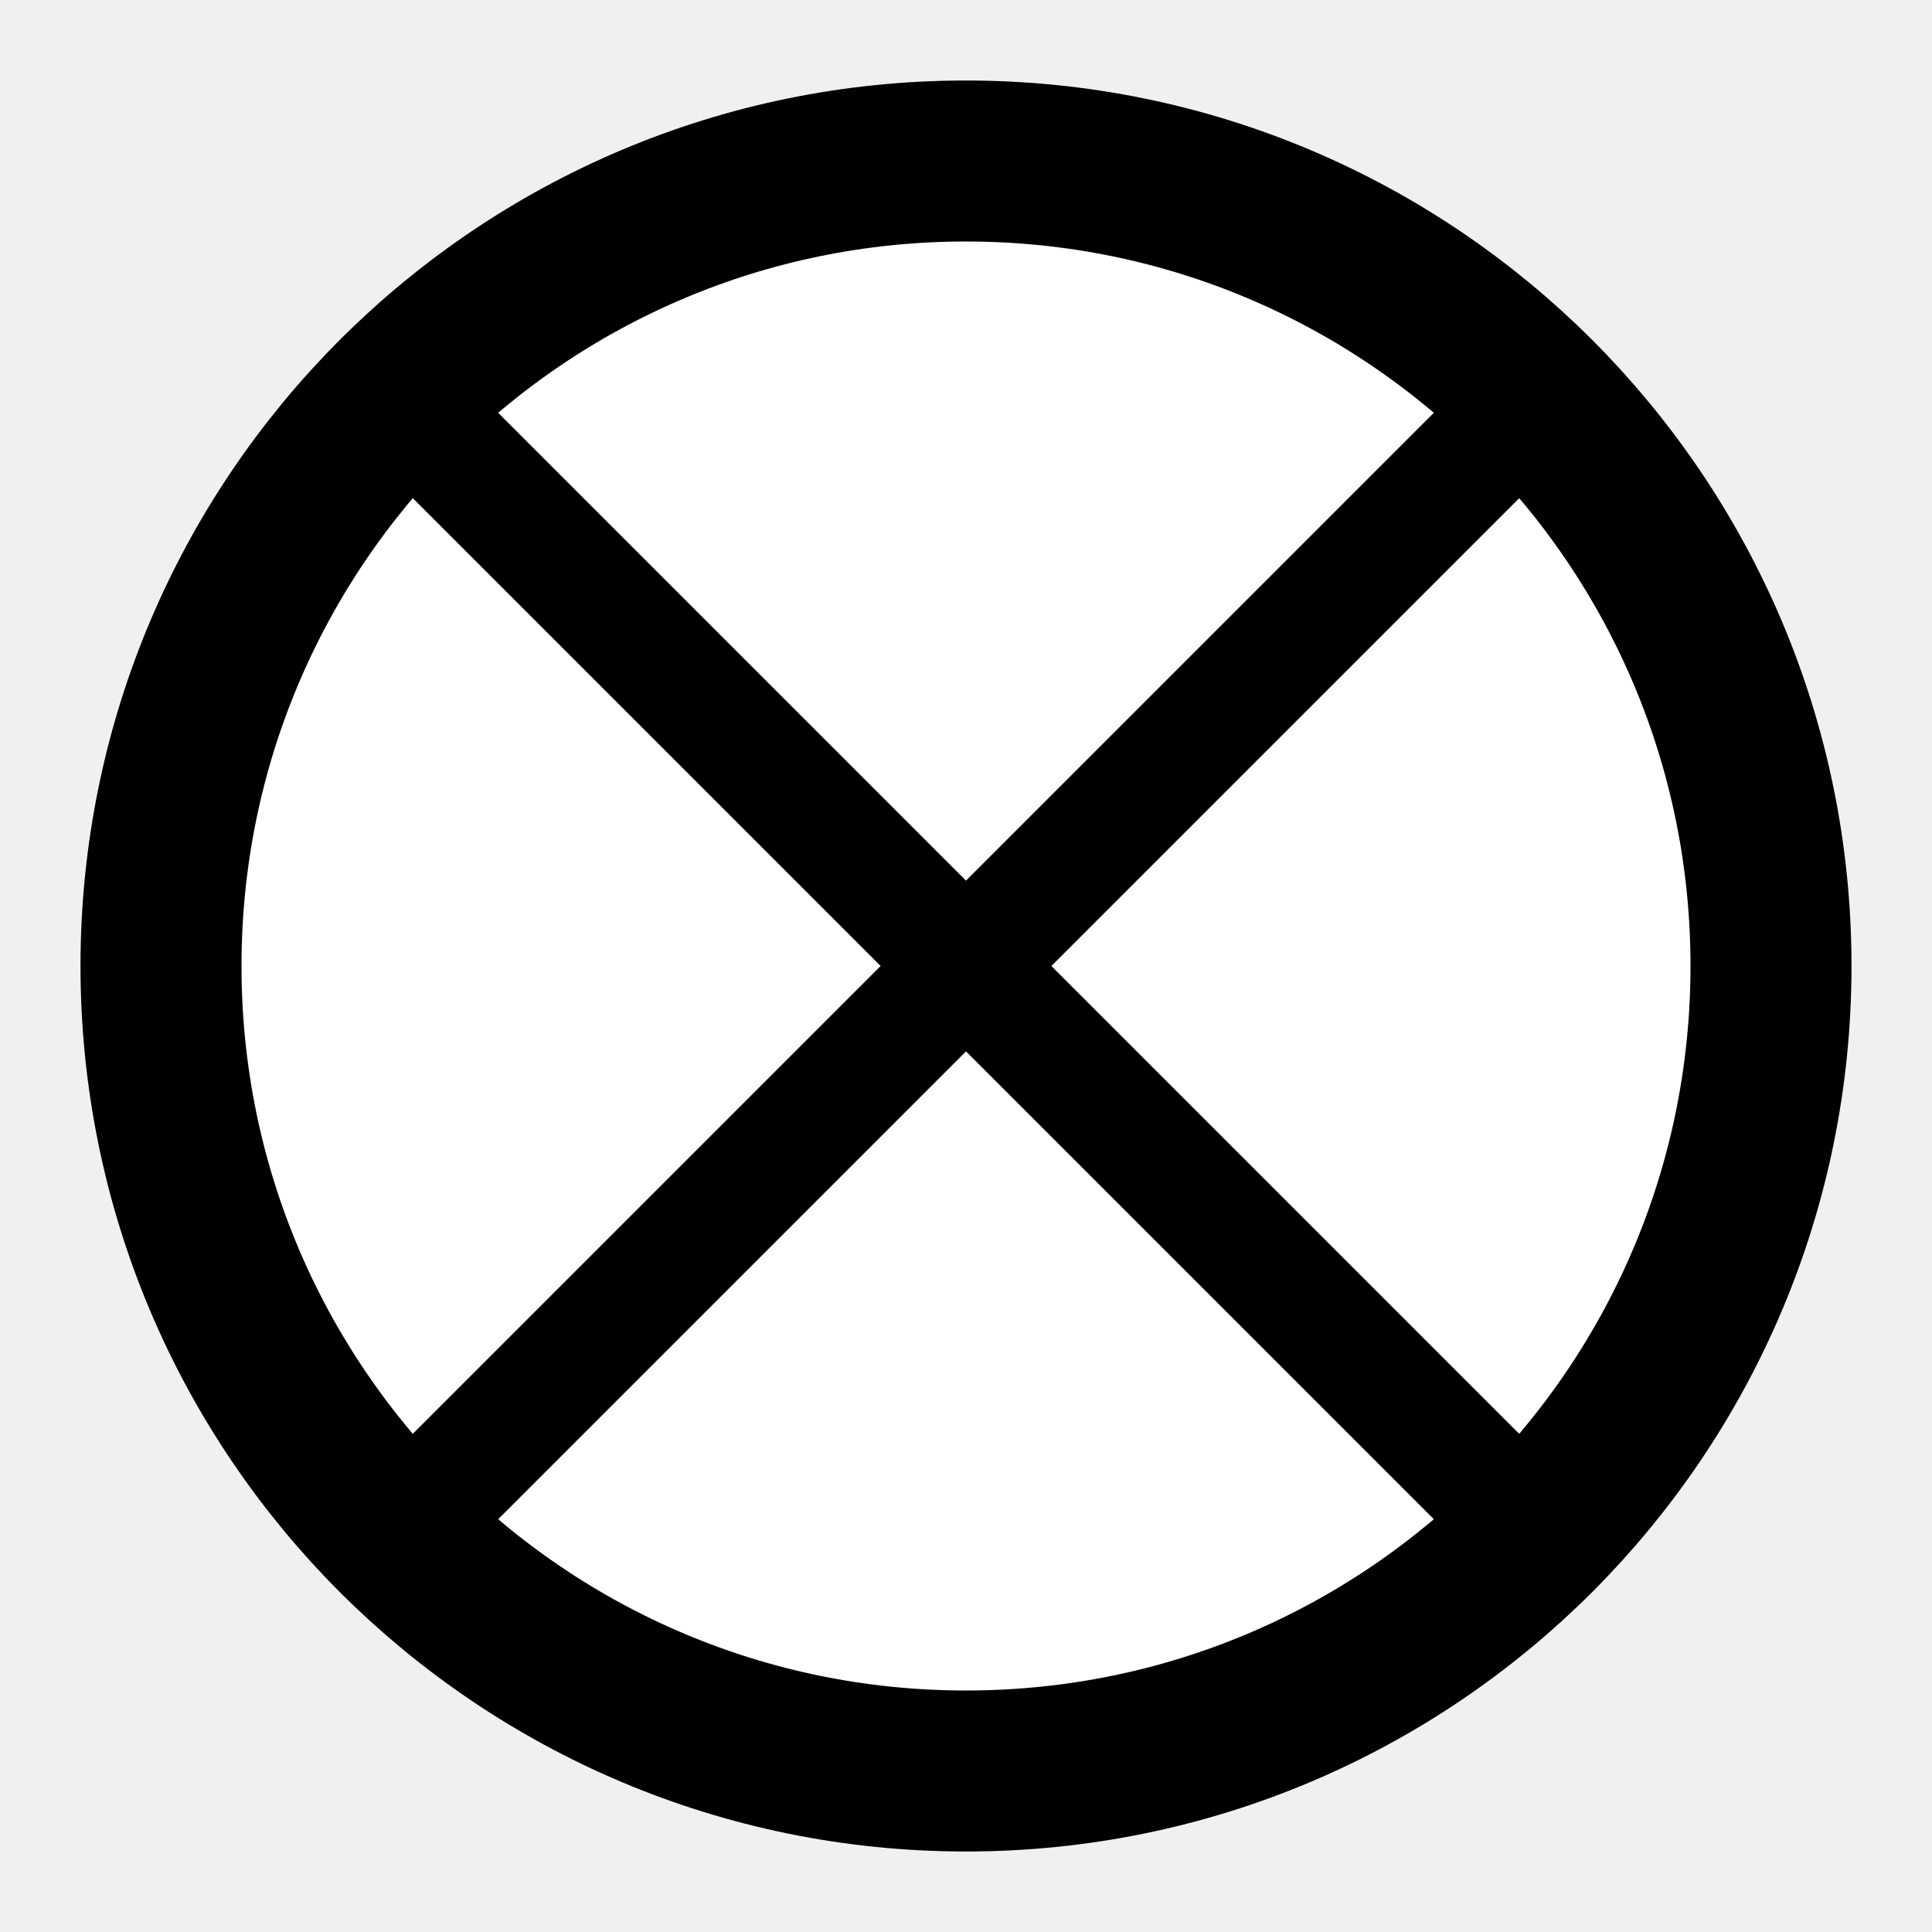
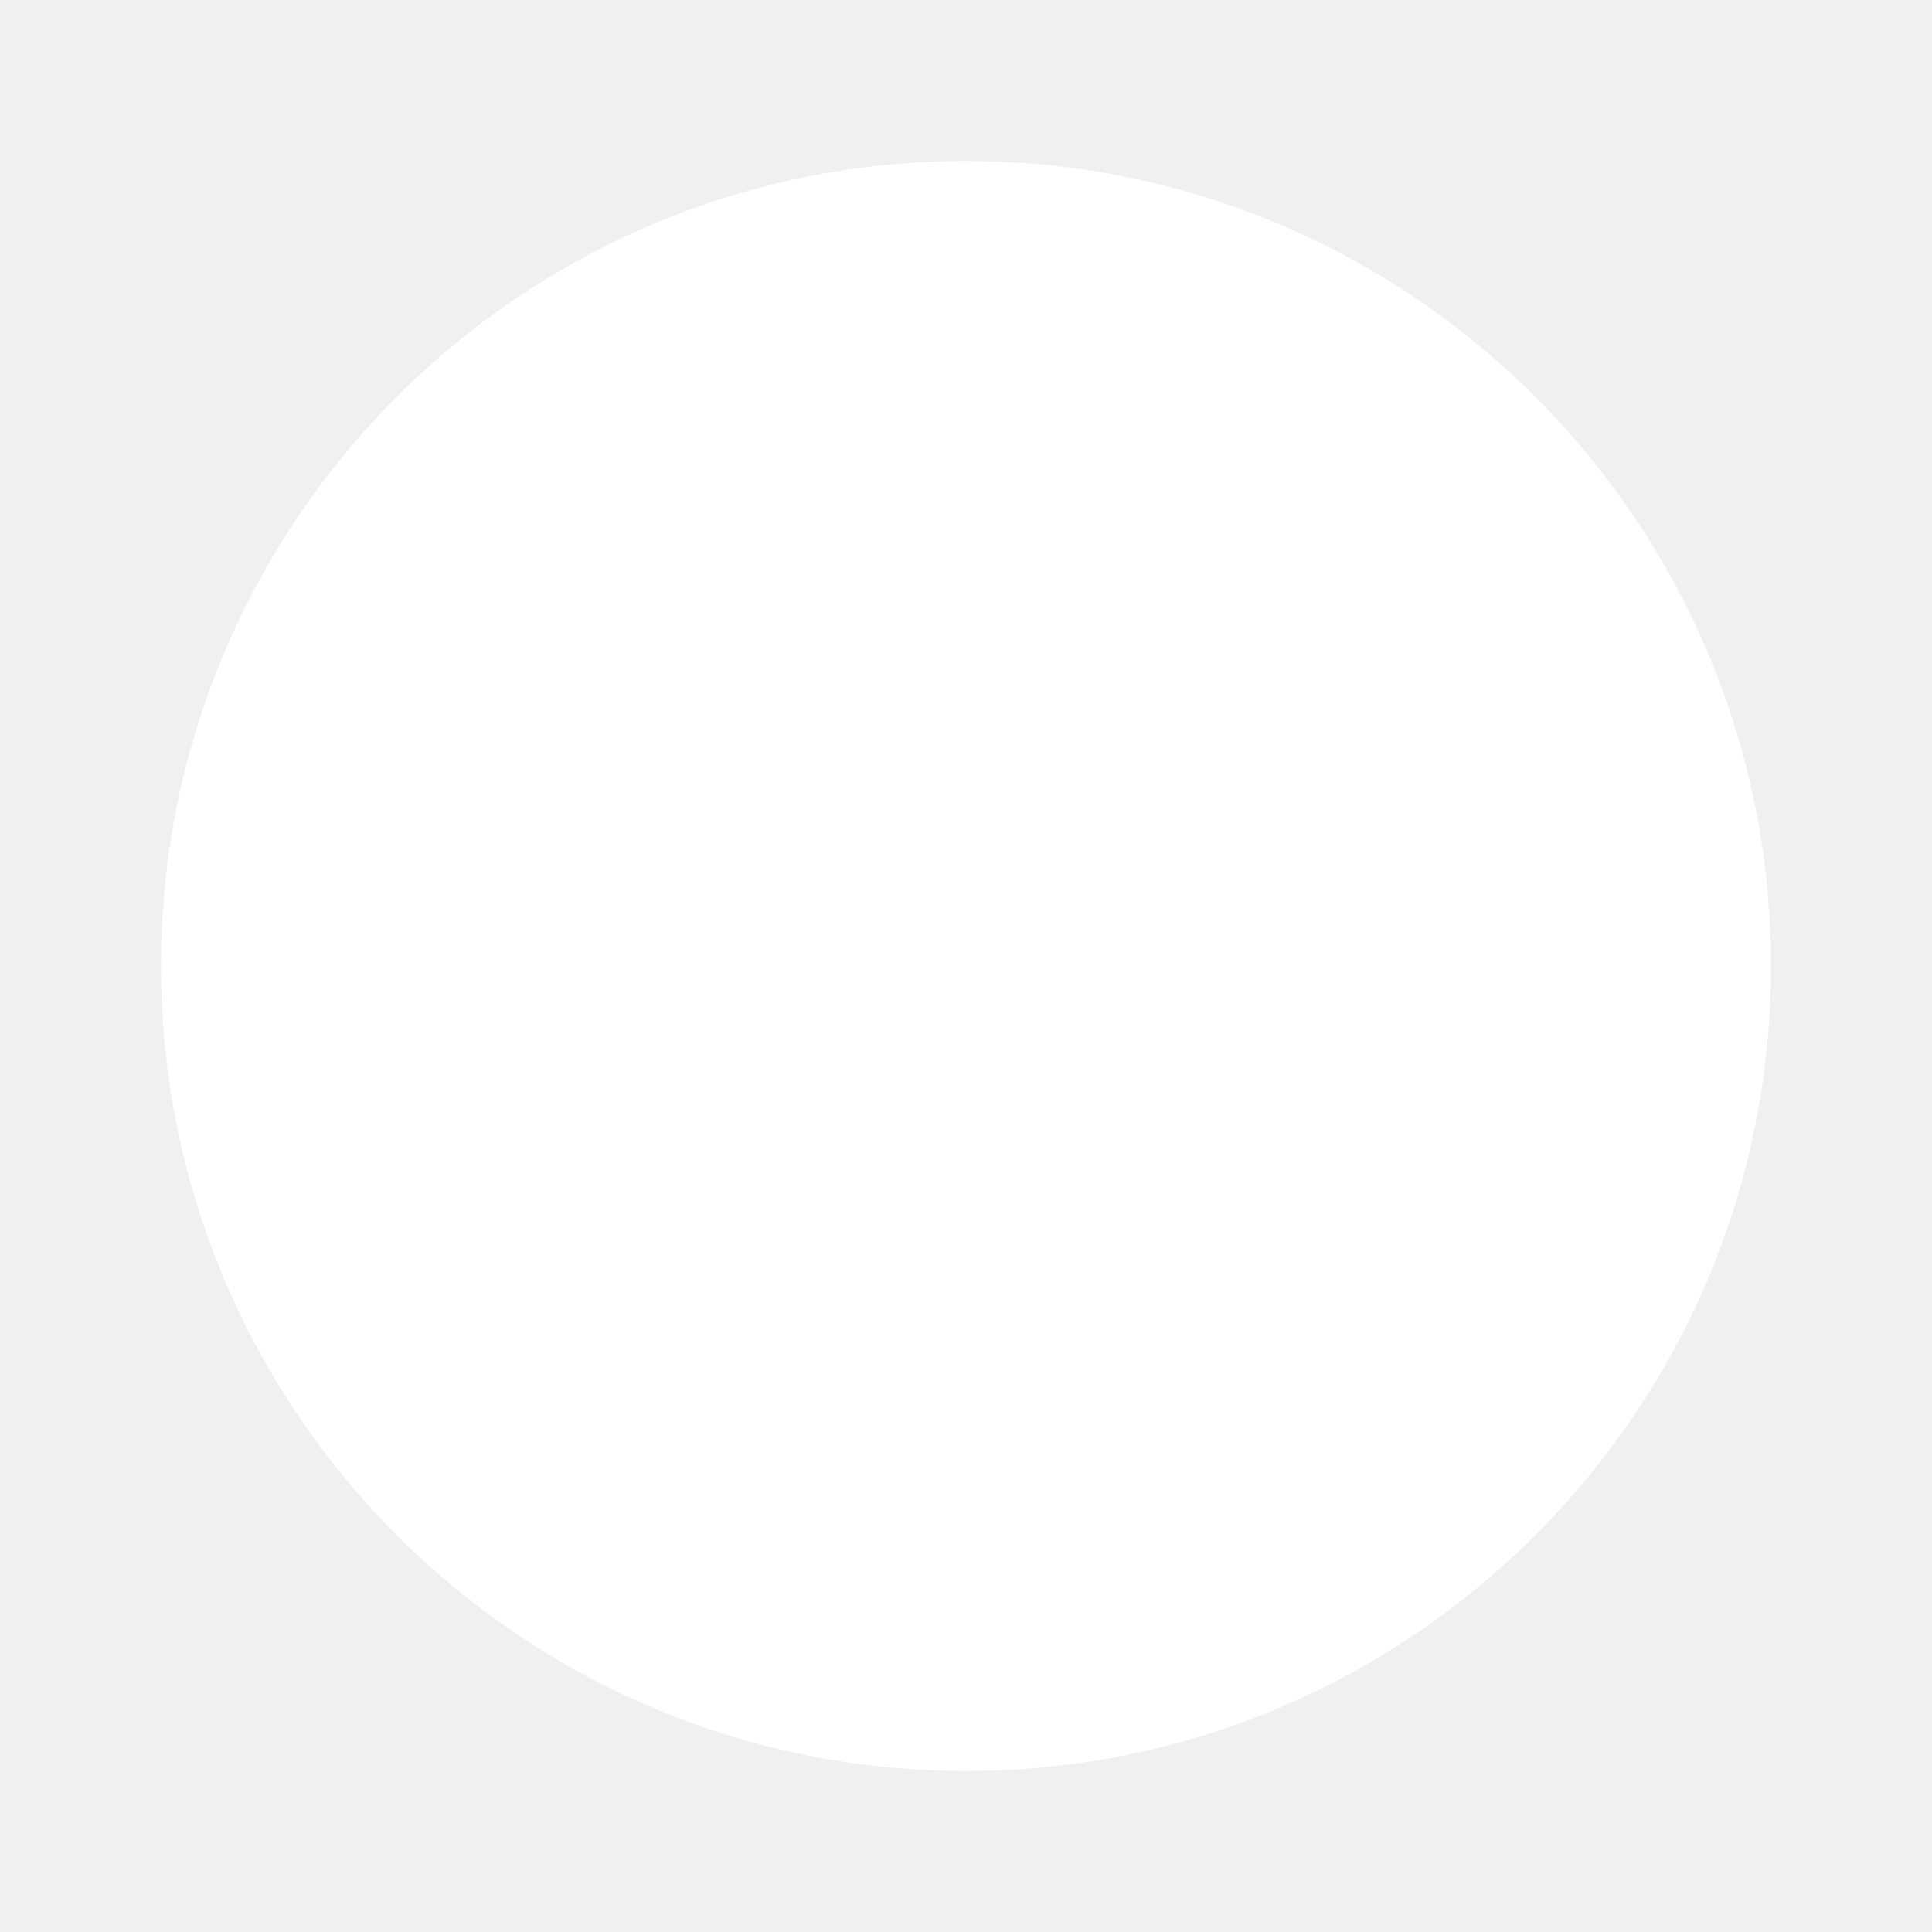
<svg xmlns="http://www.w3.org/2000/svg" width="100%" height="100%" viewBox="0 0 24 24" fill="white">
-   <circle cx="12" cy="12" r="10" stroke="currentColor" stroke-width="2" stroke-linecap="round" />
-   <line x1="6" y1="6" x2="18" y2="18" stroke="currentColor" stroke-width="1.5" stroke-linecap="square" />
-   <line x1="18" y1="6" x2="6" y2="18" stroke="currentColor" stroke-width="1.5" stroke-linecap="square" />
+   <circle cx="12" cy="12" r="10" stroke-width="2" stroke-linecap="round" />
+   <line x1="6" y1="6" x2="18" y2="18" stroke-width="1.5" stroke-linecap="square" />
+   <line x1="18" y1="6" x2="6" y2="18" stroke-width="1.5" stroke-linecap="square" />
</svg>
